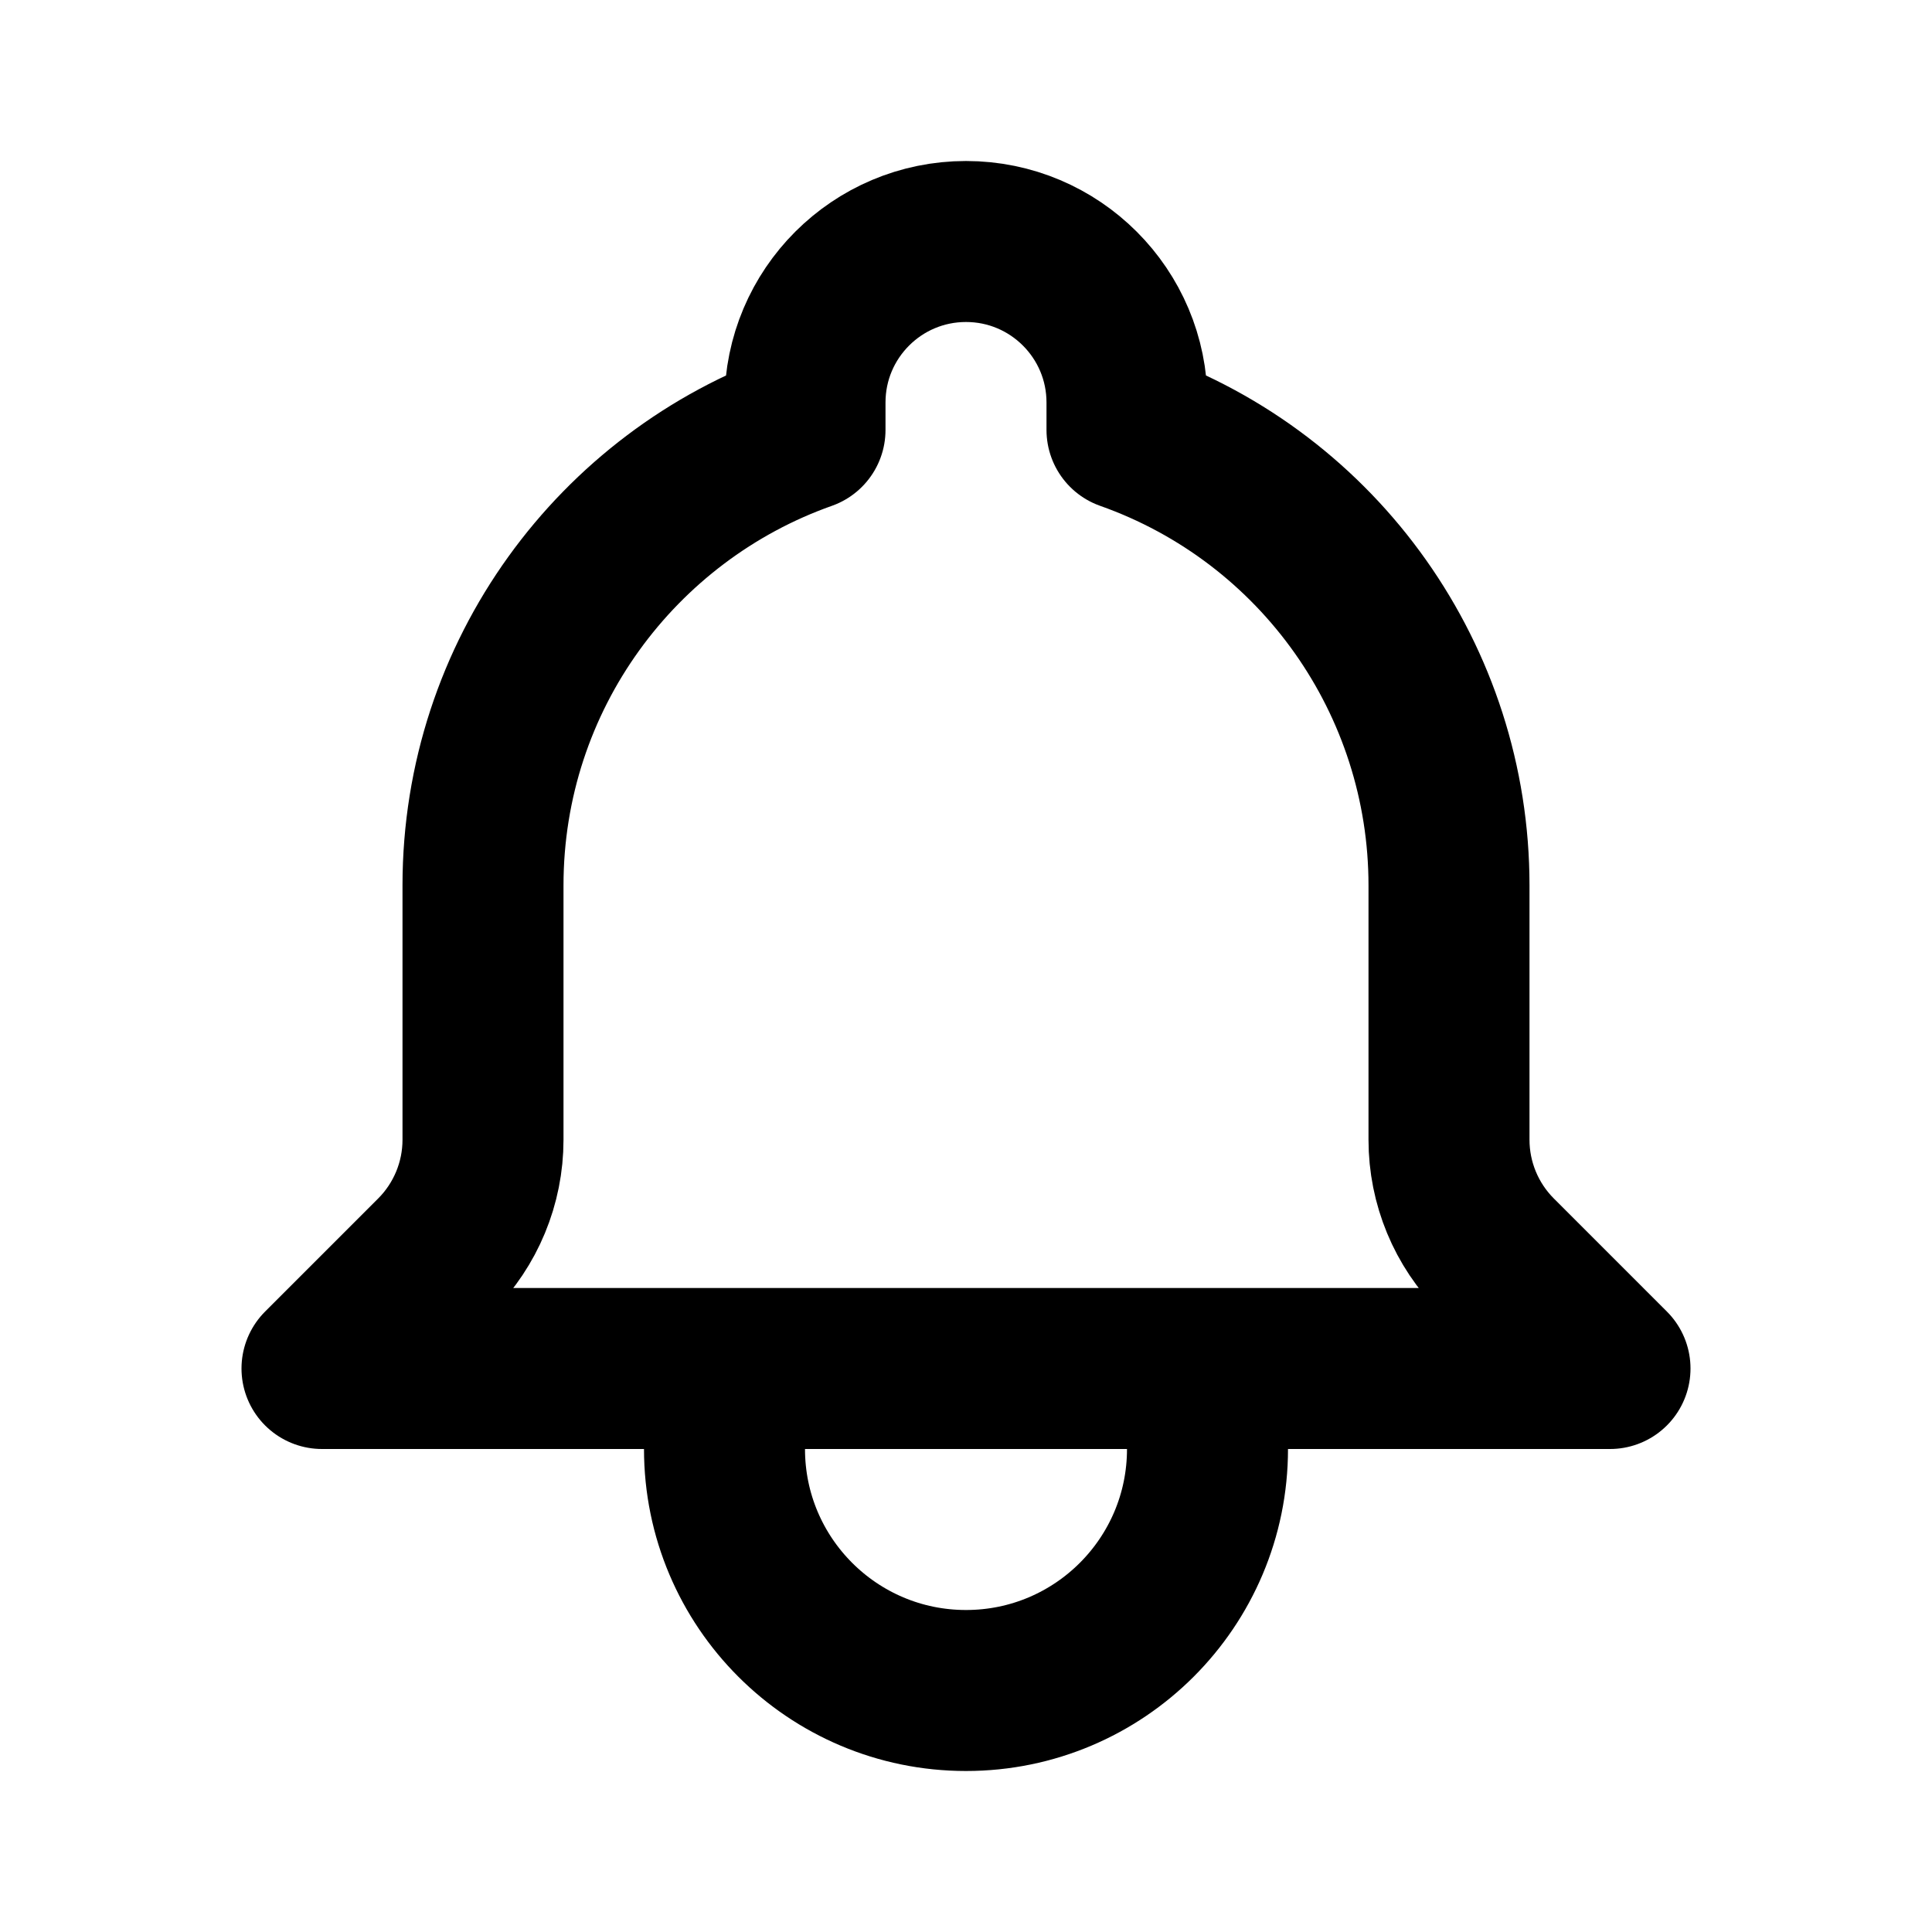
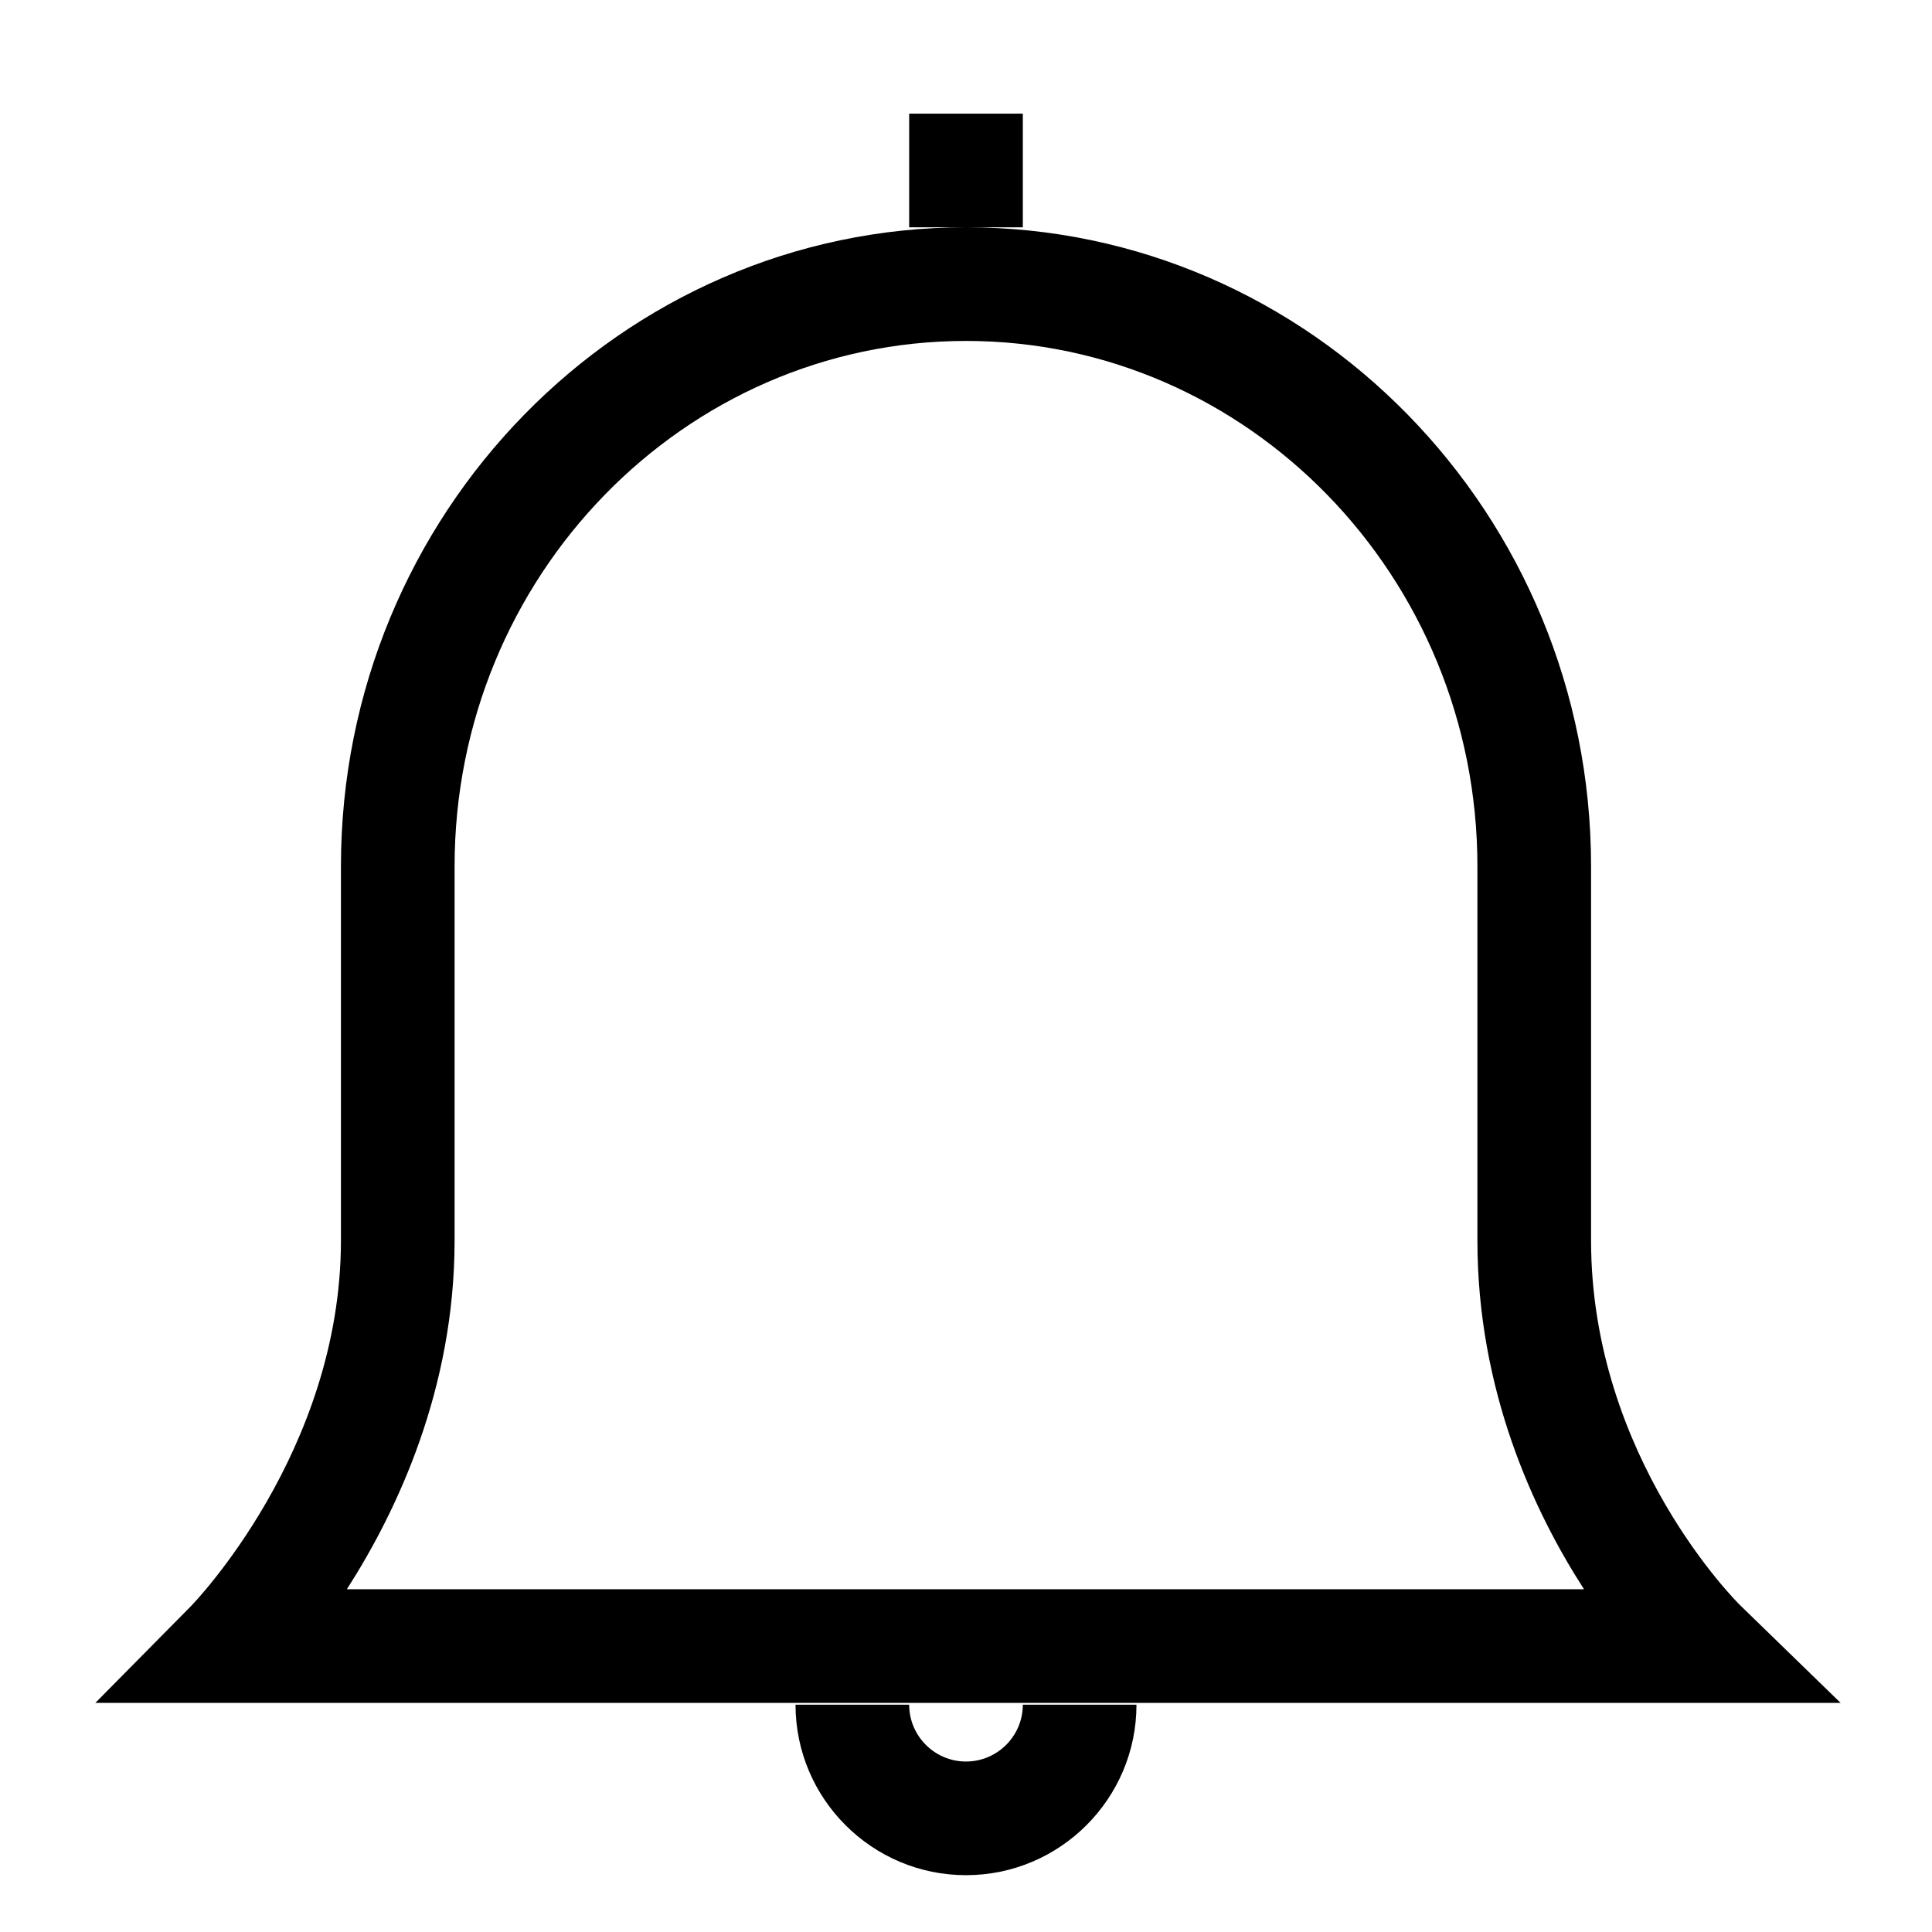
- <svg xmlns="http://www.w3.org/2000/svg" fill="none" viewBox="0 0 24 24" stroke="currentColor">
-   <path stroke-linecap="round" stroke-linejoin="round" stroke-width="2" d="M15 17h5l-1.405-1.405A2.032 2.032 0 0118 14.158V11a6.002 6.002 0 00-4-5.659V5a2 2 0 10-4 0v.341C7.67 6.165 6 8.388 6 11v3.159c0 .538-.214 1.055-.595 1.436L4 17h5m6 0v1a3 3 0 11-6 0v-1m6 0H9" />
+ <svg xmlns="http://www.w3.org/2000/svg" version="1.1" width="17" height="17" viewBox="0 0 17 17">
+   <g>
+ </g>
+   <path d="M15.312 14.125c-0.014-0.013-1.312-1.294-1.312-3.21v-3.292c0-3.101-2.468-5.623-5.5-5.623s-5.5 2.522-5.5 5.623v3.292c0 1.861-1.306 3.203-1.318 3.216l-0.843 0.853h15.357l-0.884-0.859zM3.052 13.984c0.444-0.692 0.948-1.764 0.948-3.069v-3.292c0-2.549 2.019-4.623 4.5-4.623s4.5 2.074 4.5 4.623v3.292c0 1.32 0.495 2.383 0.938 3.069h-10.886zM9 2h-1v-1h1v1zM9 15h1c0 0.827-0.673 1.5-1.5 1.5s-1.5-0.673-1.5-1.5h1c0 0.276 0.225 0.5 0.5 0.5s0.5-0.224 0.5-0.5z" fill="#000000" />
</svg>
